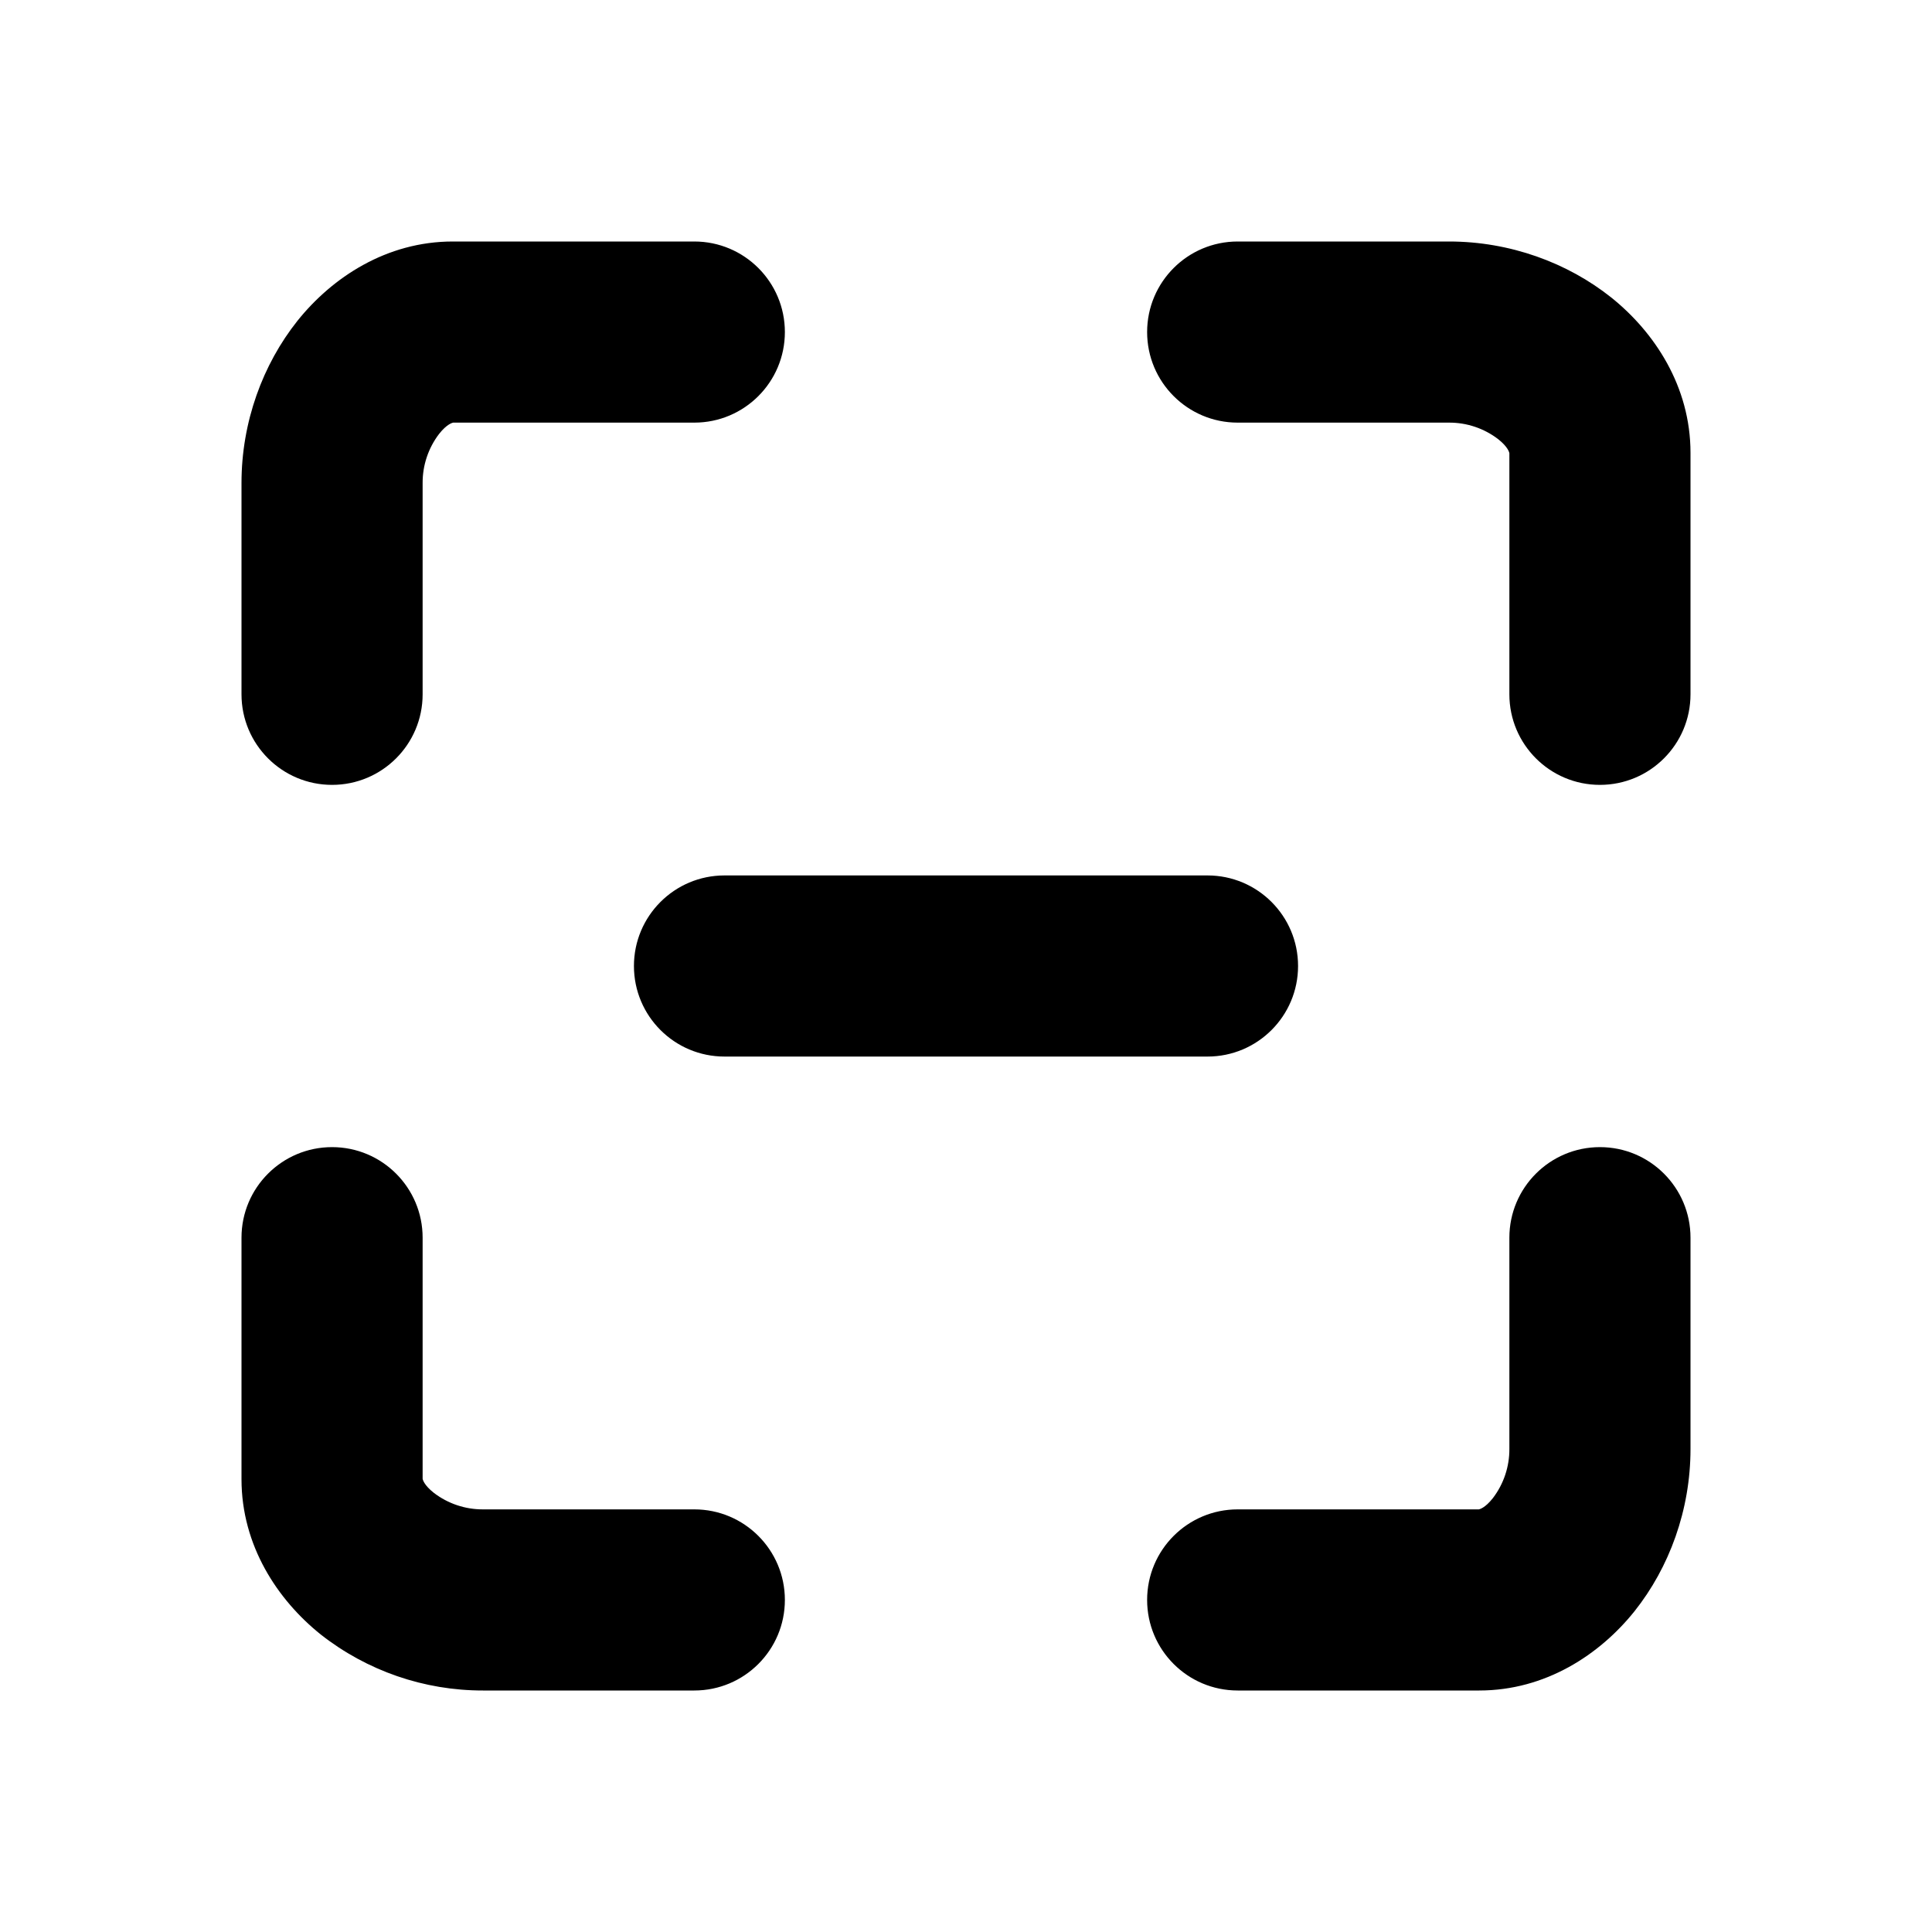
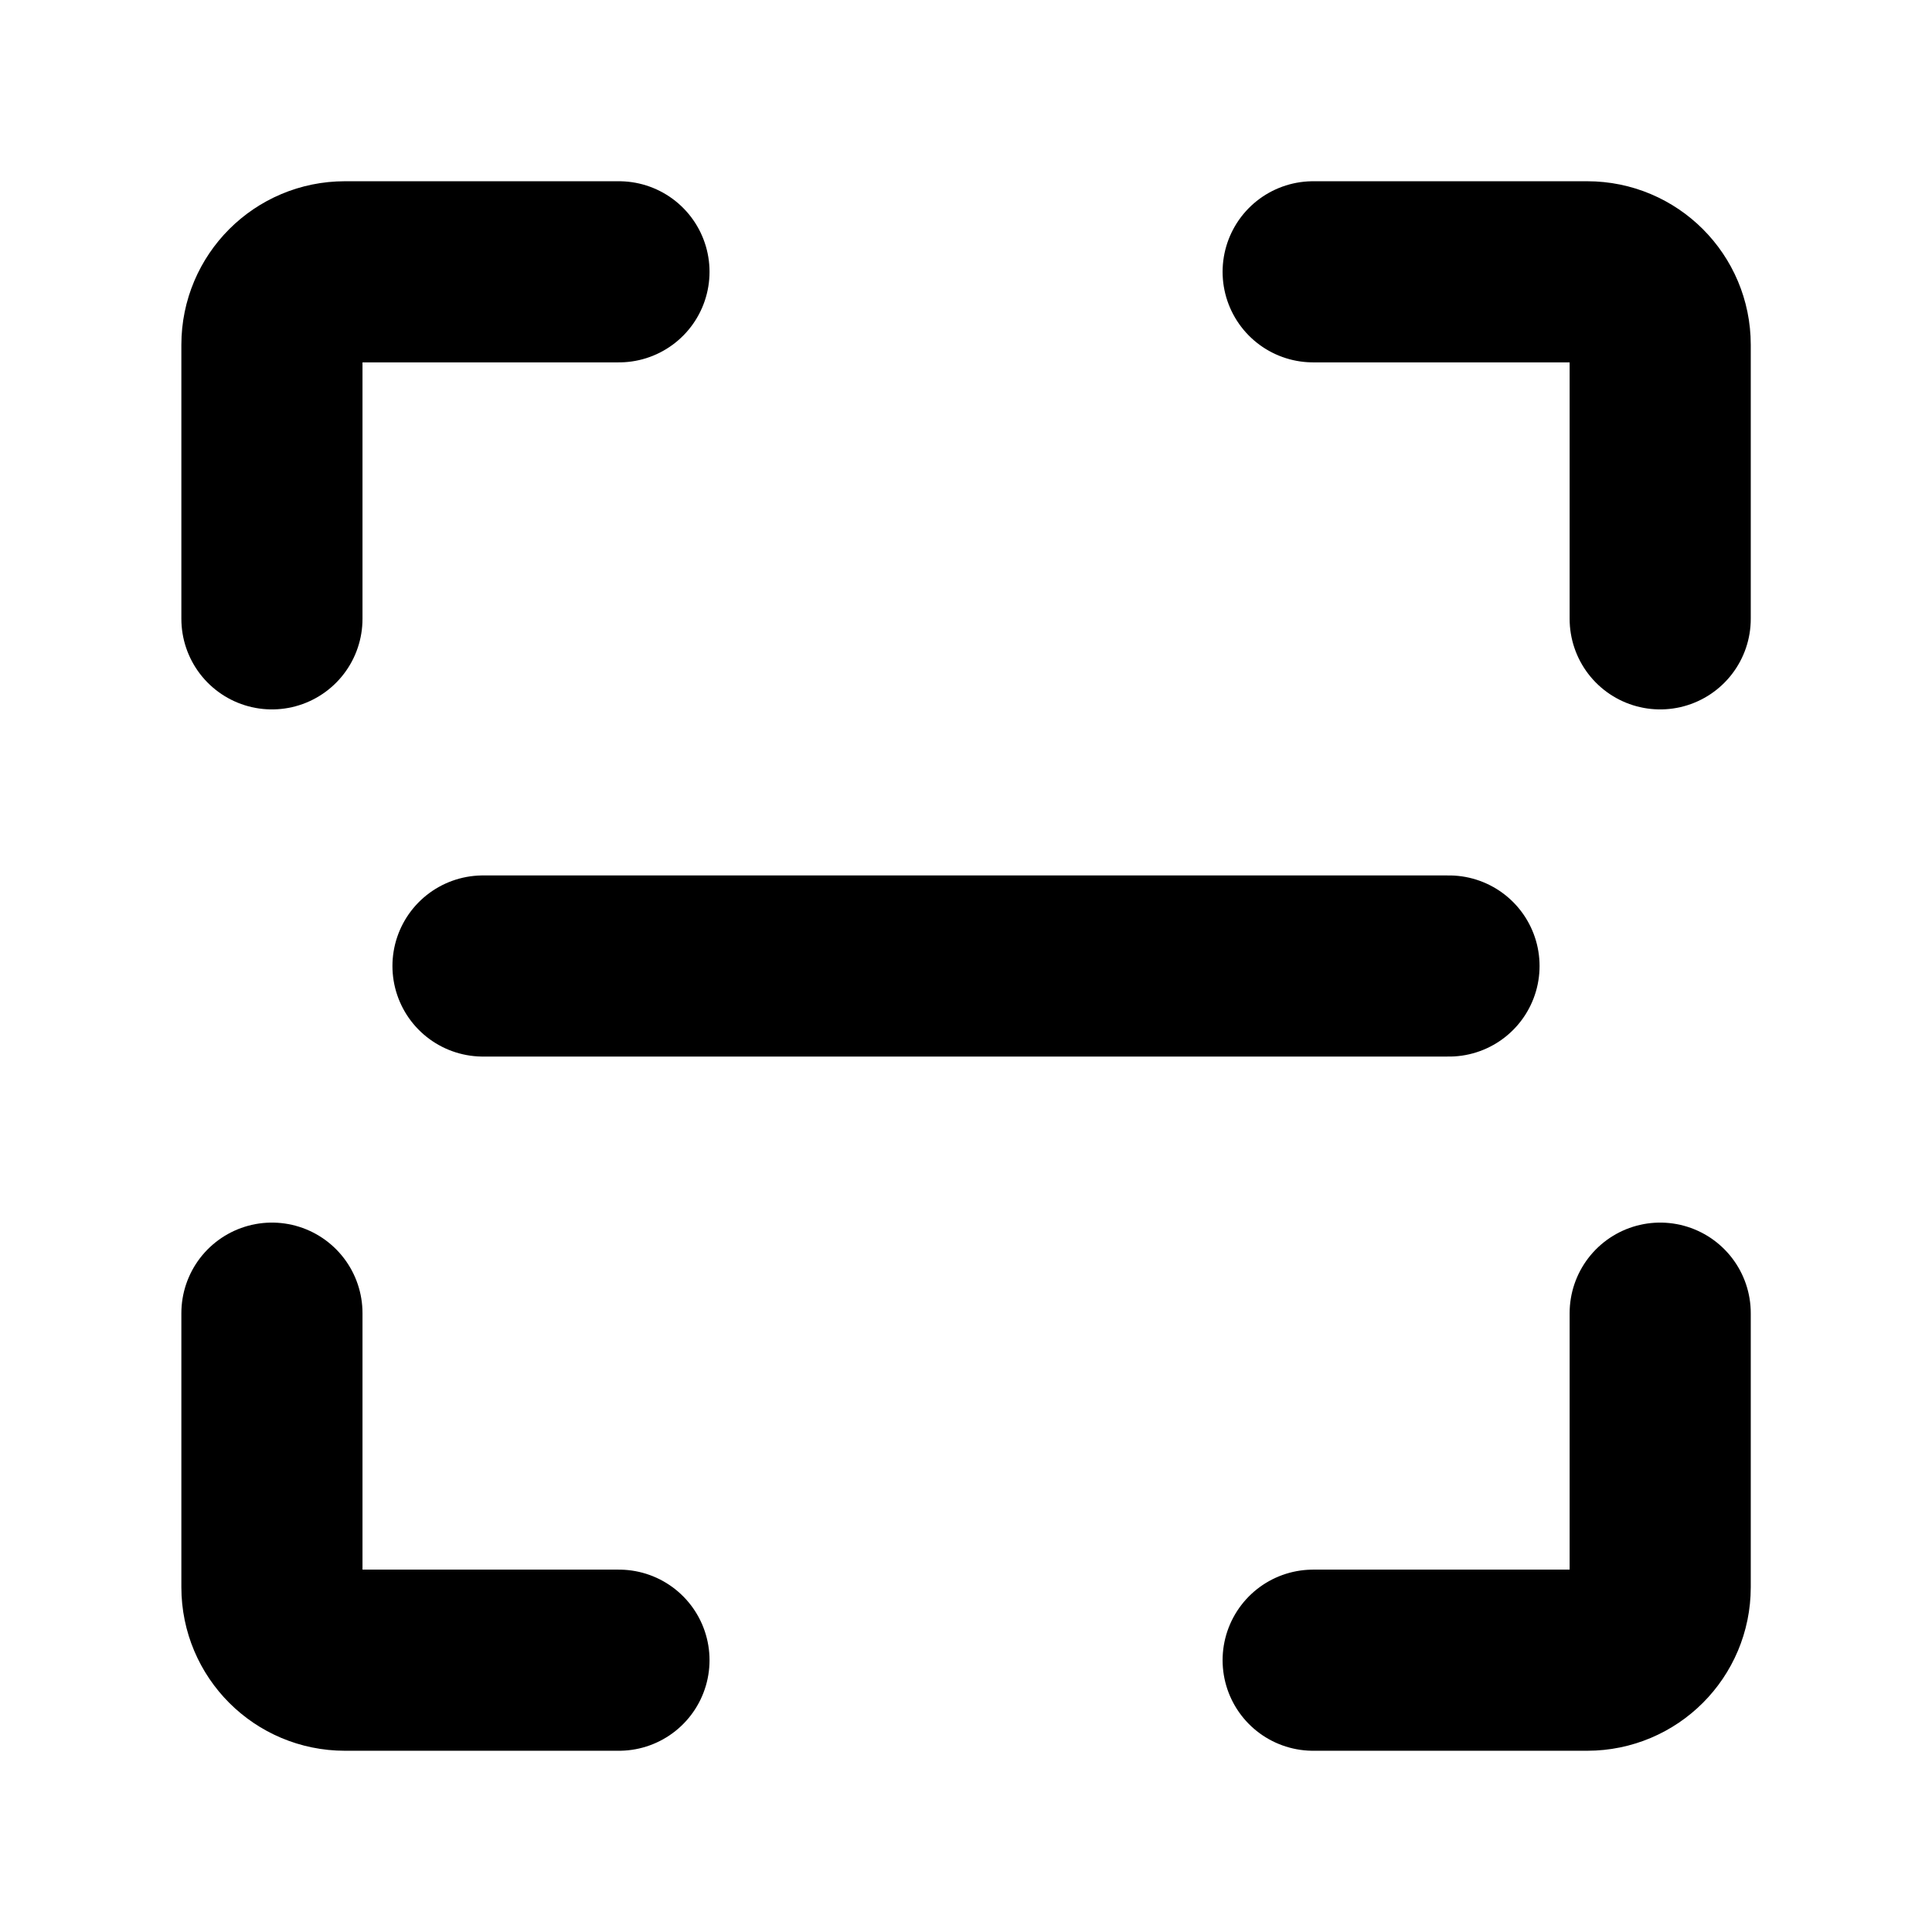
<svg xmlns="http://www.w3.org/2000/svg" width="16" height="16" fill="none" viewBox="0 0 16 16">
-   <path fill="#000" d="M3.5 4v1.75a.75.75 0 0 1-1.5 0V4c0-.504.175-.981.464-1.344C2.751 2.298 3.2 2 3.75 2h2a.75.75 0 0 1 0 1.5H3.753c-.005.001-.051.01-.117.094A.665.665 0 0 0 3.5 4Zm6-1.25a.75.75 0 0 1 .75-.75H12c.504 0 .981.175 1.344.464.358.287.656.736.656 1.286v2a.75.75 0 0 1-1.5 0V3.753c-.001-.005-.01-.051-.094-.117A.665.665 0 0 0 12 3.5h-1.75a.75.75 0 0 1-.75-.75ZM4 12.5h1.75a.75.75 0 0 1 0 1.5H4a2.17 2.17 0 0 1-1.344-.464C2.298 13.249 2 12.8 2 12.25v-2a.75.75 0 0 1 1.5 0v1.997c.001.005.01.051.094.117A.664.664 0 0 0 4 12.5Zm8.5-.5v-1.75a.75.75 0 0 1 1.5 0V12c0 .504-.175.981-.464 1.344-.287.358-.736.656-1.286.656h-2a.75.75 0 0 1 0-1.5h1.997c.005-.001.051-.01.117-.094A.665.665 0 0 0 12.5 12ZM6 7.25a.75.75 0 0 0 0 1.5h4a.75.75 0 0 0 0-1.5H6Z" />
+   <path stroke="#000" stroke-linecap="round" stroke-linejoin="round" stroke-width="1.5" d="M12 8H4m6.875 5.749h2.27a.604.604 0 0 0 .604-.604v-2.27m-2.874-8.624h2.27a.604.604 0 0 1 .604.604v2.27M5.126 2.251h-2.27a.604.604 0 0 0-.604.604v2.27m2.874 8.624h-2.27a.604.604 0 0 1-.604-.604v-2.27" />
</svg>
